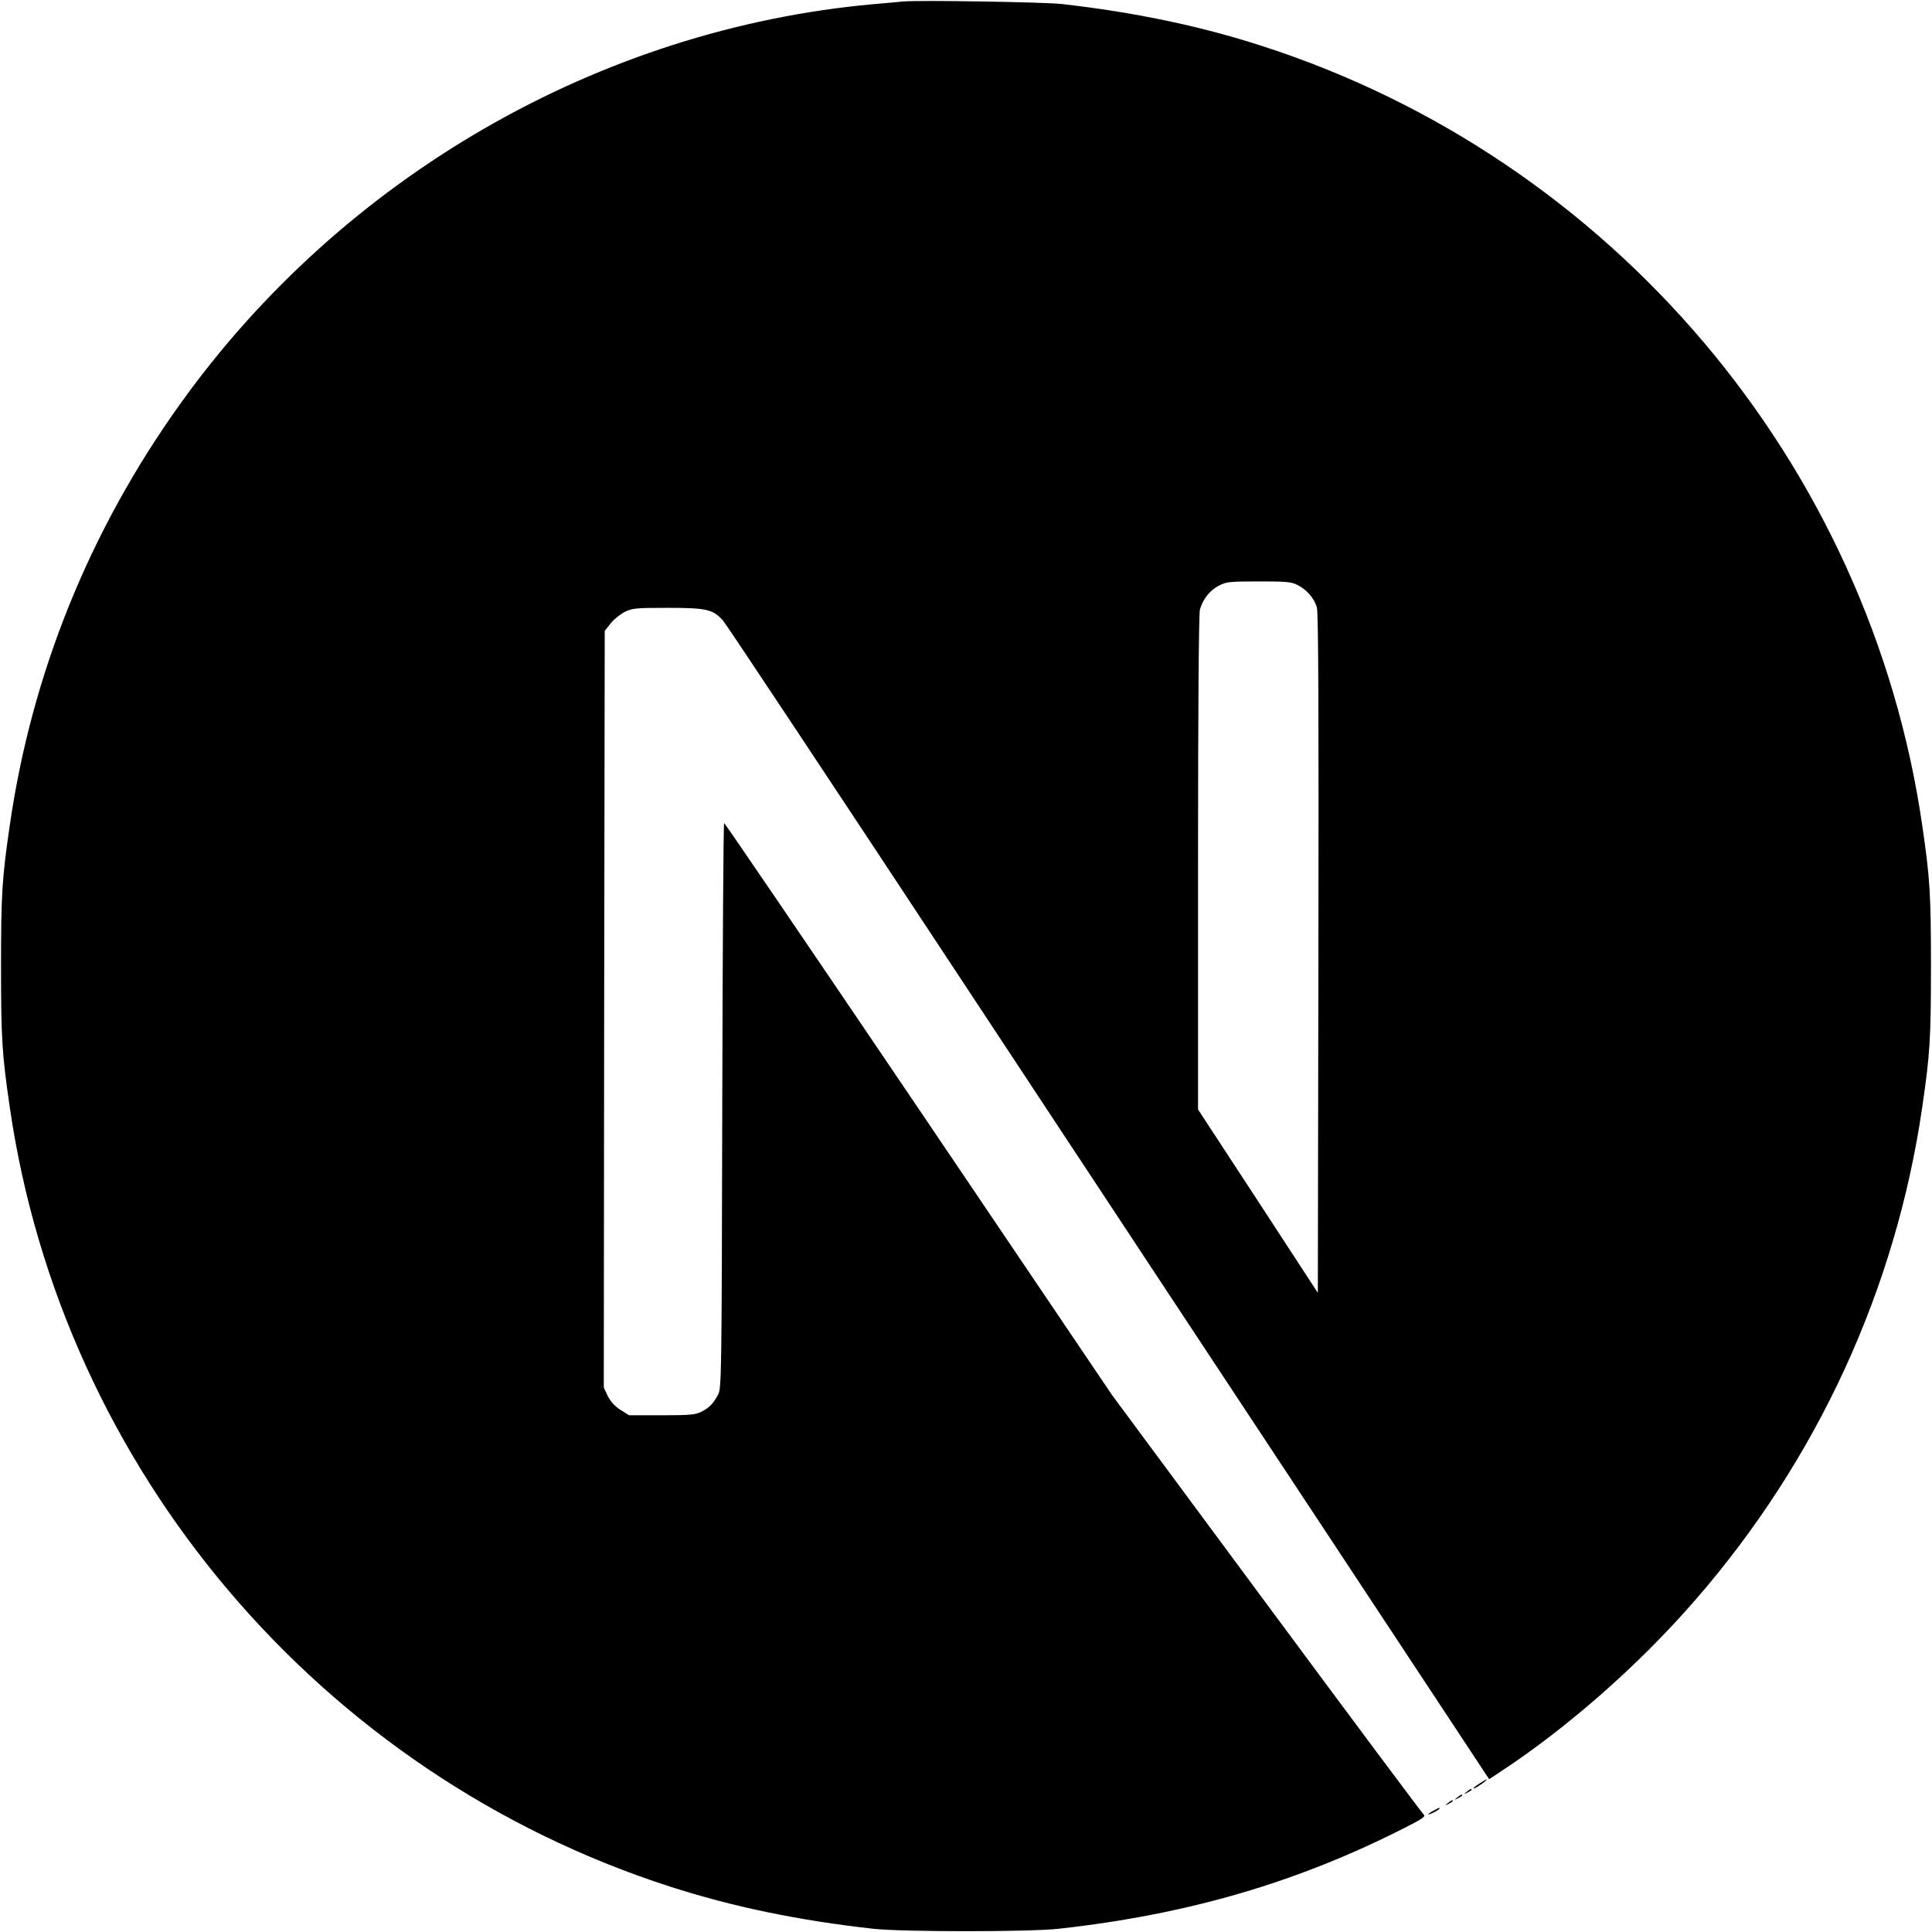
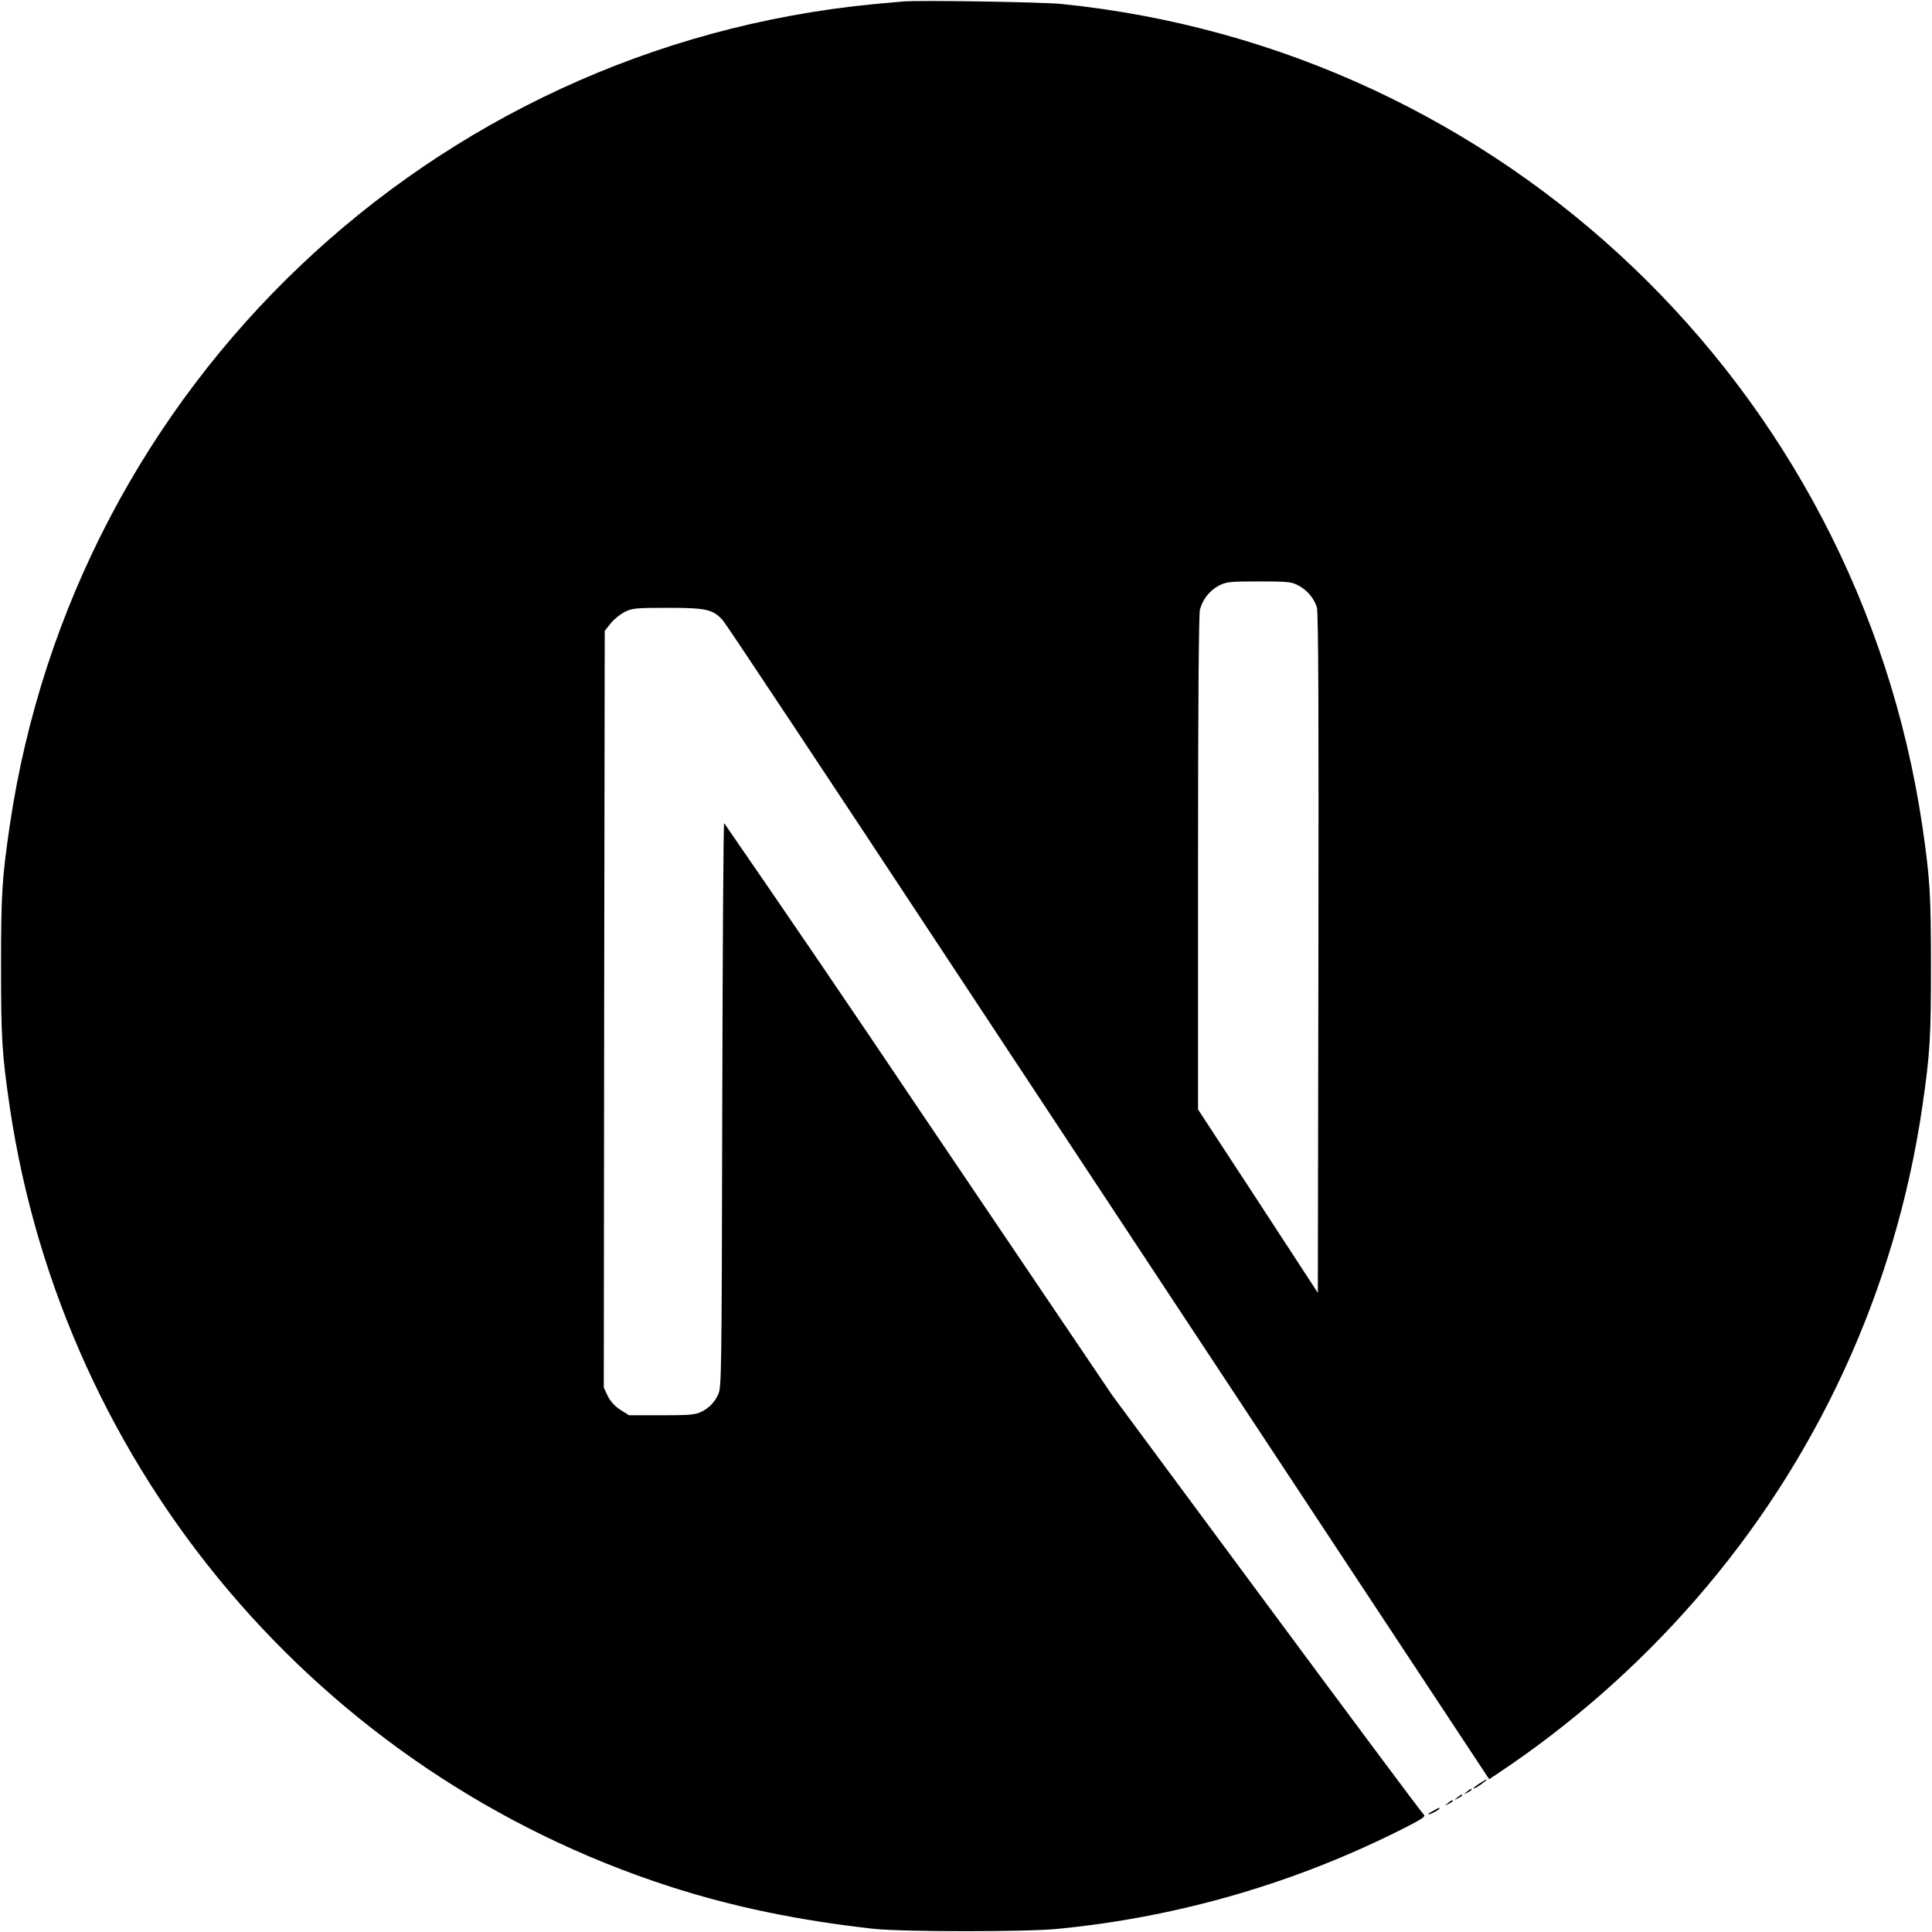
- <svg xmlns="http://www.w3.org/2000/svg" height="1024pt" viewBox=".5 -.2 1023 1024.1" width="1024pt">
-   <path d="m478.5.6c-2.2.2-9.2.9-15.5 1.4-145.3 13.1-281.4 91.5-367.6 212-48 67-78.7 143-90.3 223.5-4.1 28.1-4.6 36.4-4.6 74.5s.5 46.4 4.6 74.5c27.8 192.1 164.5 353.5 349.9 413.3 33.2 10.7 68.2 18 108 22.4 15.5 1.7 82.5 1.7 98 0 68.7-7.6 126.9-24.6 184.3-53.9 8.8-4.5 10.5-5.7 9.3-6.7-.8-.6-38.3-50.9-83.3-111.7l-81.8-110.5-102.5-151.7c-56.4-83.4-102.8-151.6-103.2-151.6-.4-.1-.8 67.3-1 149.6-.3 144.1-.4 149.9-2.2 153.3-2.6 4.9-4.6 6.9-8.8 9.1-3.2 1.6-6 1.9-21.1 1.9h-17.3l-4.6-2.9c-3-1.9-5.2-4.4-6.7-7.3l-2.1-4.5.2-200.5.3-200.6 3.1-3.9c1.6-2.1 5-4.8 7.4-6.1 4.1-2 5.7-2.2 23-2.2 20.4 0 23.8.8 29.1 6.6 1.5 1.6 57 85.2 123.4 185.9s157.2 238.2 201.8 305.7l81 122.7 4.1-2.7c36.3-23.6 74.7-57.2 105.1-92.2 64.7-74.3 106.4-164.9 120.4-261.5 4.1-28.1 4.6-36.4 4.6-74.5s-.5-46.4-4.6-74.5c-27.8-192.1-164.5-353.5-349.9-413.3-32.7-10.6-67.5-17.9-106.5-22.3-9.6-1-75.7-2.1-84-1.3zm209.4 309.4c4.8 2.4 8.7 7 10.1 11.8.8 2.6 1 58.2.8 183.5l-.3 179.8-31.7-48.6-31.8-48.6v-130.7c0-84.5.4-132 1-134.3 1.6-5.6 5.1-10 9.9-12.6 4.1-2.1 5.6-2.3 21.3-2.3 14.8 0 17.4.2 20.7 2z" />
-   <path d="m784.3 945.1c-3.5 2.2-4.6 3.7-1.5 2 2.2-1.3 5.8-4 5.2-4.1-.3 0-2 1-3.7 2.1zm-6.9 4.5c-1.8 1.4-1.8 1.5.4.4 1.2-.6 2.2-1.3 2.2-1.5 0-.8-.5-.6-2.6 1.1zm-5 3c-1.8 1.4-1.8 1.5.4.4 1.2-.6 2.2-1.3 2.2-1.5 0-.8-.5-.6-2.6 1.1zm-5 3c-1.8 1.4-1.8 1.5.4.4 1.2-.6 2.2-1.3 2.2-1.5 0-.8-.5-.6-2.6 1.1zm-7.6 4c-3.8 2-3.6 2.8.2.9 1.7-.9 3-1.8 3-2 0-.7-.1-.6-3.2 1.1z" />
+ <svg xmlns="http://www.w3.org/2000/svg" height="1024pt" viewBox="0.5 -0.2 1023 1024.1" width="1024pt">
+   <path d="M478.5.6 463 2A512.7 512.7 0 0 0 5.1 437.5C1 465.6.5 473.9.5 512s.5 46.4 4.6 74.5A513.6 513.6 0 0 0 355 999.8c33.2 10.7 68.2 18 108 22.4 15.5 1.7 82.5 1.7 98 0a516.4 516.4 0 0 0 184.3-53.9c8.8-4.5 10.5-5.7 9.3-6.7-.8-.6-38.3-50.9-83.3-111.7l-81.8-110.5L487 587.7a14572.2 14572.2 0 0 0-103.2-151.6c-.4-.1-.8 67.3-1 149.6-.3 144.1-.4 149.9-2.2 153.3a18.2 18.2 0 0 1-8.8 9.1c-3.2 1.6-6 1.9-21.1 1.9h-17.3l-4.6-2.9c-3-1.9-5.2-4.4-6.7-7.3l-2.1-4.5.2-200.5.3-200.6 3.1-3.9c1.6-2.1 5-4.8 7.4-6.1 4.1-2 5.7-2.2 23-2.2 20.4 0 23.8.8 29.1 6.6 1.5 1.6 57 85.2 123.4 185.9l201.8 305.7 81 122.7 4.1-2.7A525 525 0 0 0 898.5 848a509.2 509.2 0 0 0 120.4-261.5c4.1-28.1 4.6-36.4 4.6-74.5s-.5-46.4-4.6-74.5A513.6 513.6 0 0 0 562.5 1.9c-9.6-1-75.7-2.1-84-1.3zM687.9 310c4.8 2.4 8.7 7 10.1 11.8.8 2.6 1 58.2.8 183.5l-.3 179.8-31.7-48.6-31.8-48.6V457.2c0-84.5.4-132 1-134.3 1.6-5.6 5.1-10 9.9-12.6 4.1-2.1 5.6-2.3 21.3-2.3 14.8 0 17.4.2 20.7 2z" />
+   <path d="M784.3 945.1c-3.5 2.2-4.6 3.7-1.5 2 2.2-1.3 5.8-4 5.2-4.1-.3 0-2 1-3.7 2.1zm-6.9 4.5c-1.8 1.4-1.8 1.5.4.4 1.2-.6 2.2-1.3 2.2-1.5 0-.8-.5-.6-2.6 1.1zm-5 3c-1.8 1.4-1.8 1.5.4.4 1.2-.6 2.2-1.3 2.2-1.5 0-.8-.5-.6-2.6 1.1zm-5 3c-1.8 1.4-1.8 1.5.4.4 1.2-.6 2.2-1.3 2.2-1.5 0-.8-.5-.6-2.6 1.1zm-7.6 4c-3.8 2-3.6 2.8.2.9 1.7-.9 3-1.8 3-2 0-.7-.1-.6-3.2 1.1z" />
</svg>
